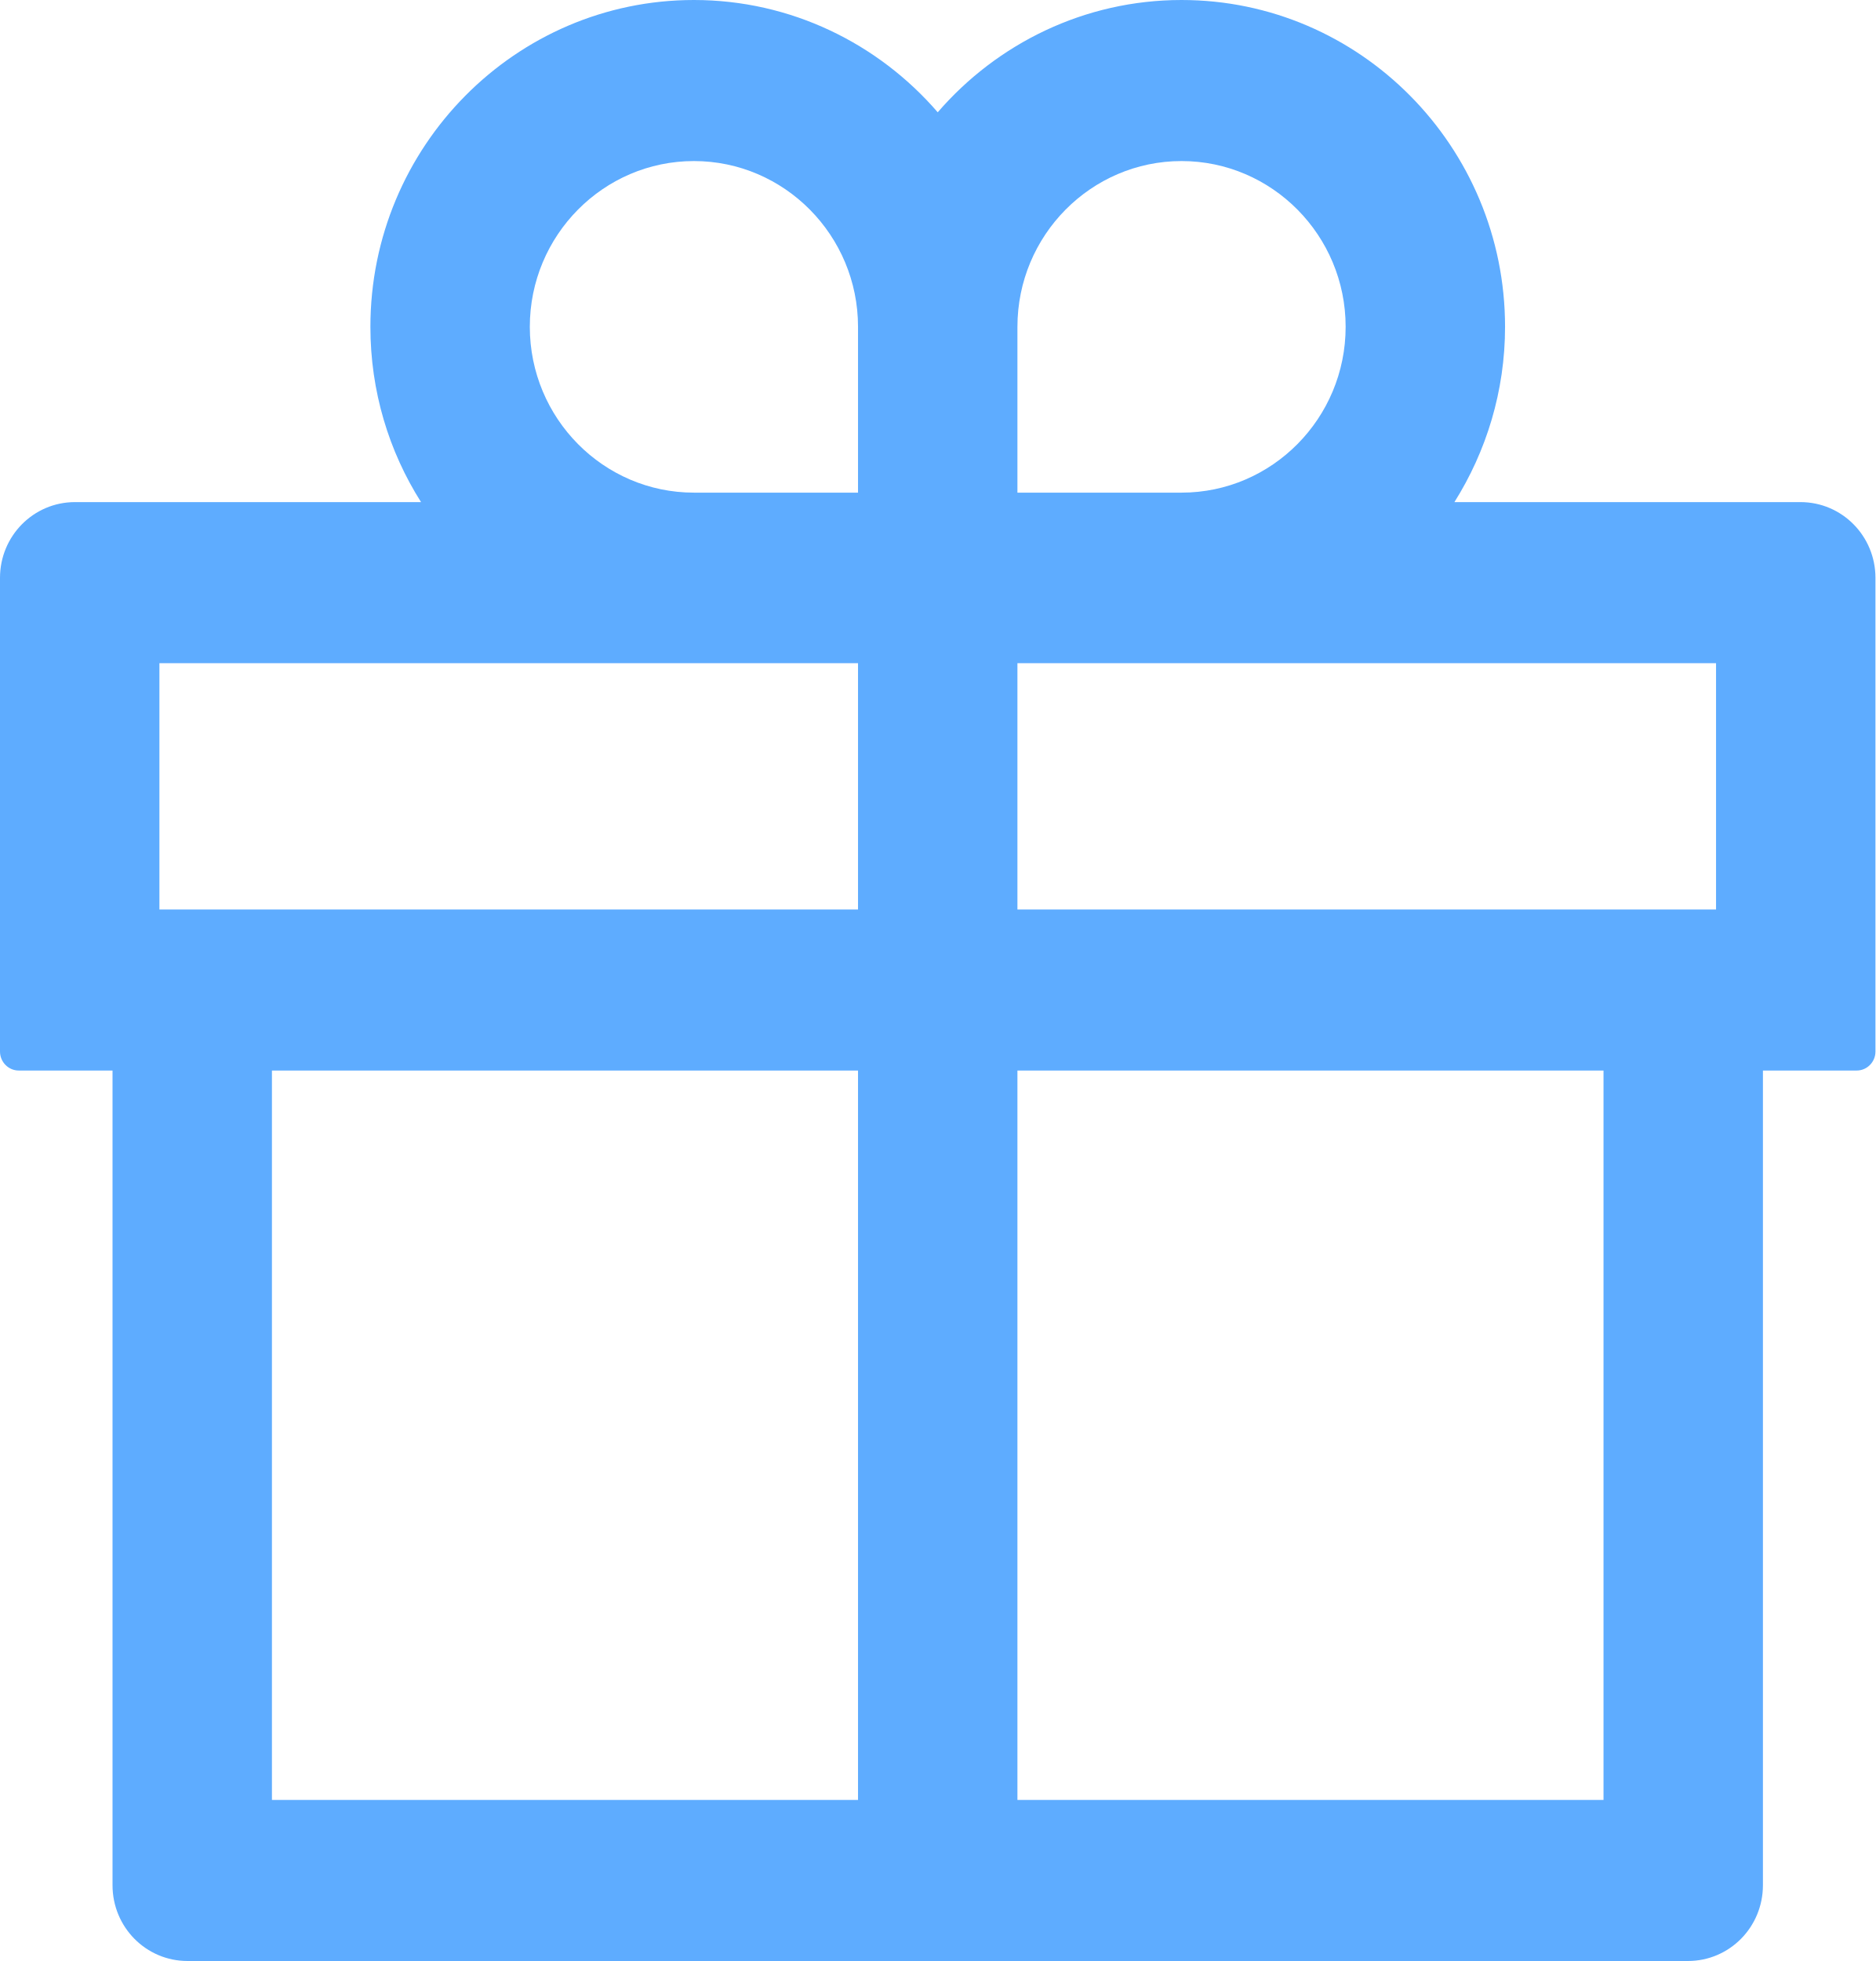
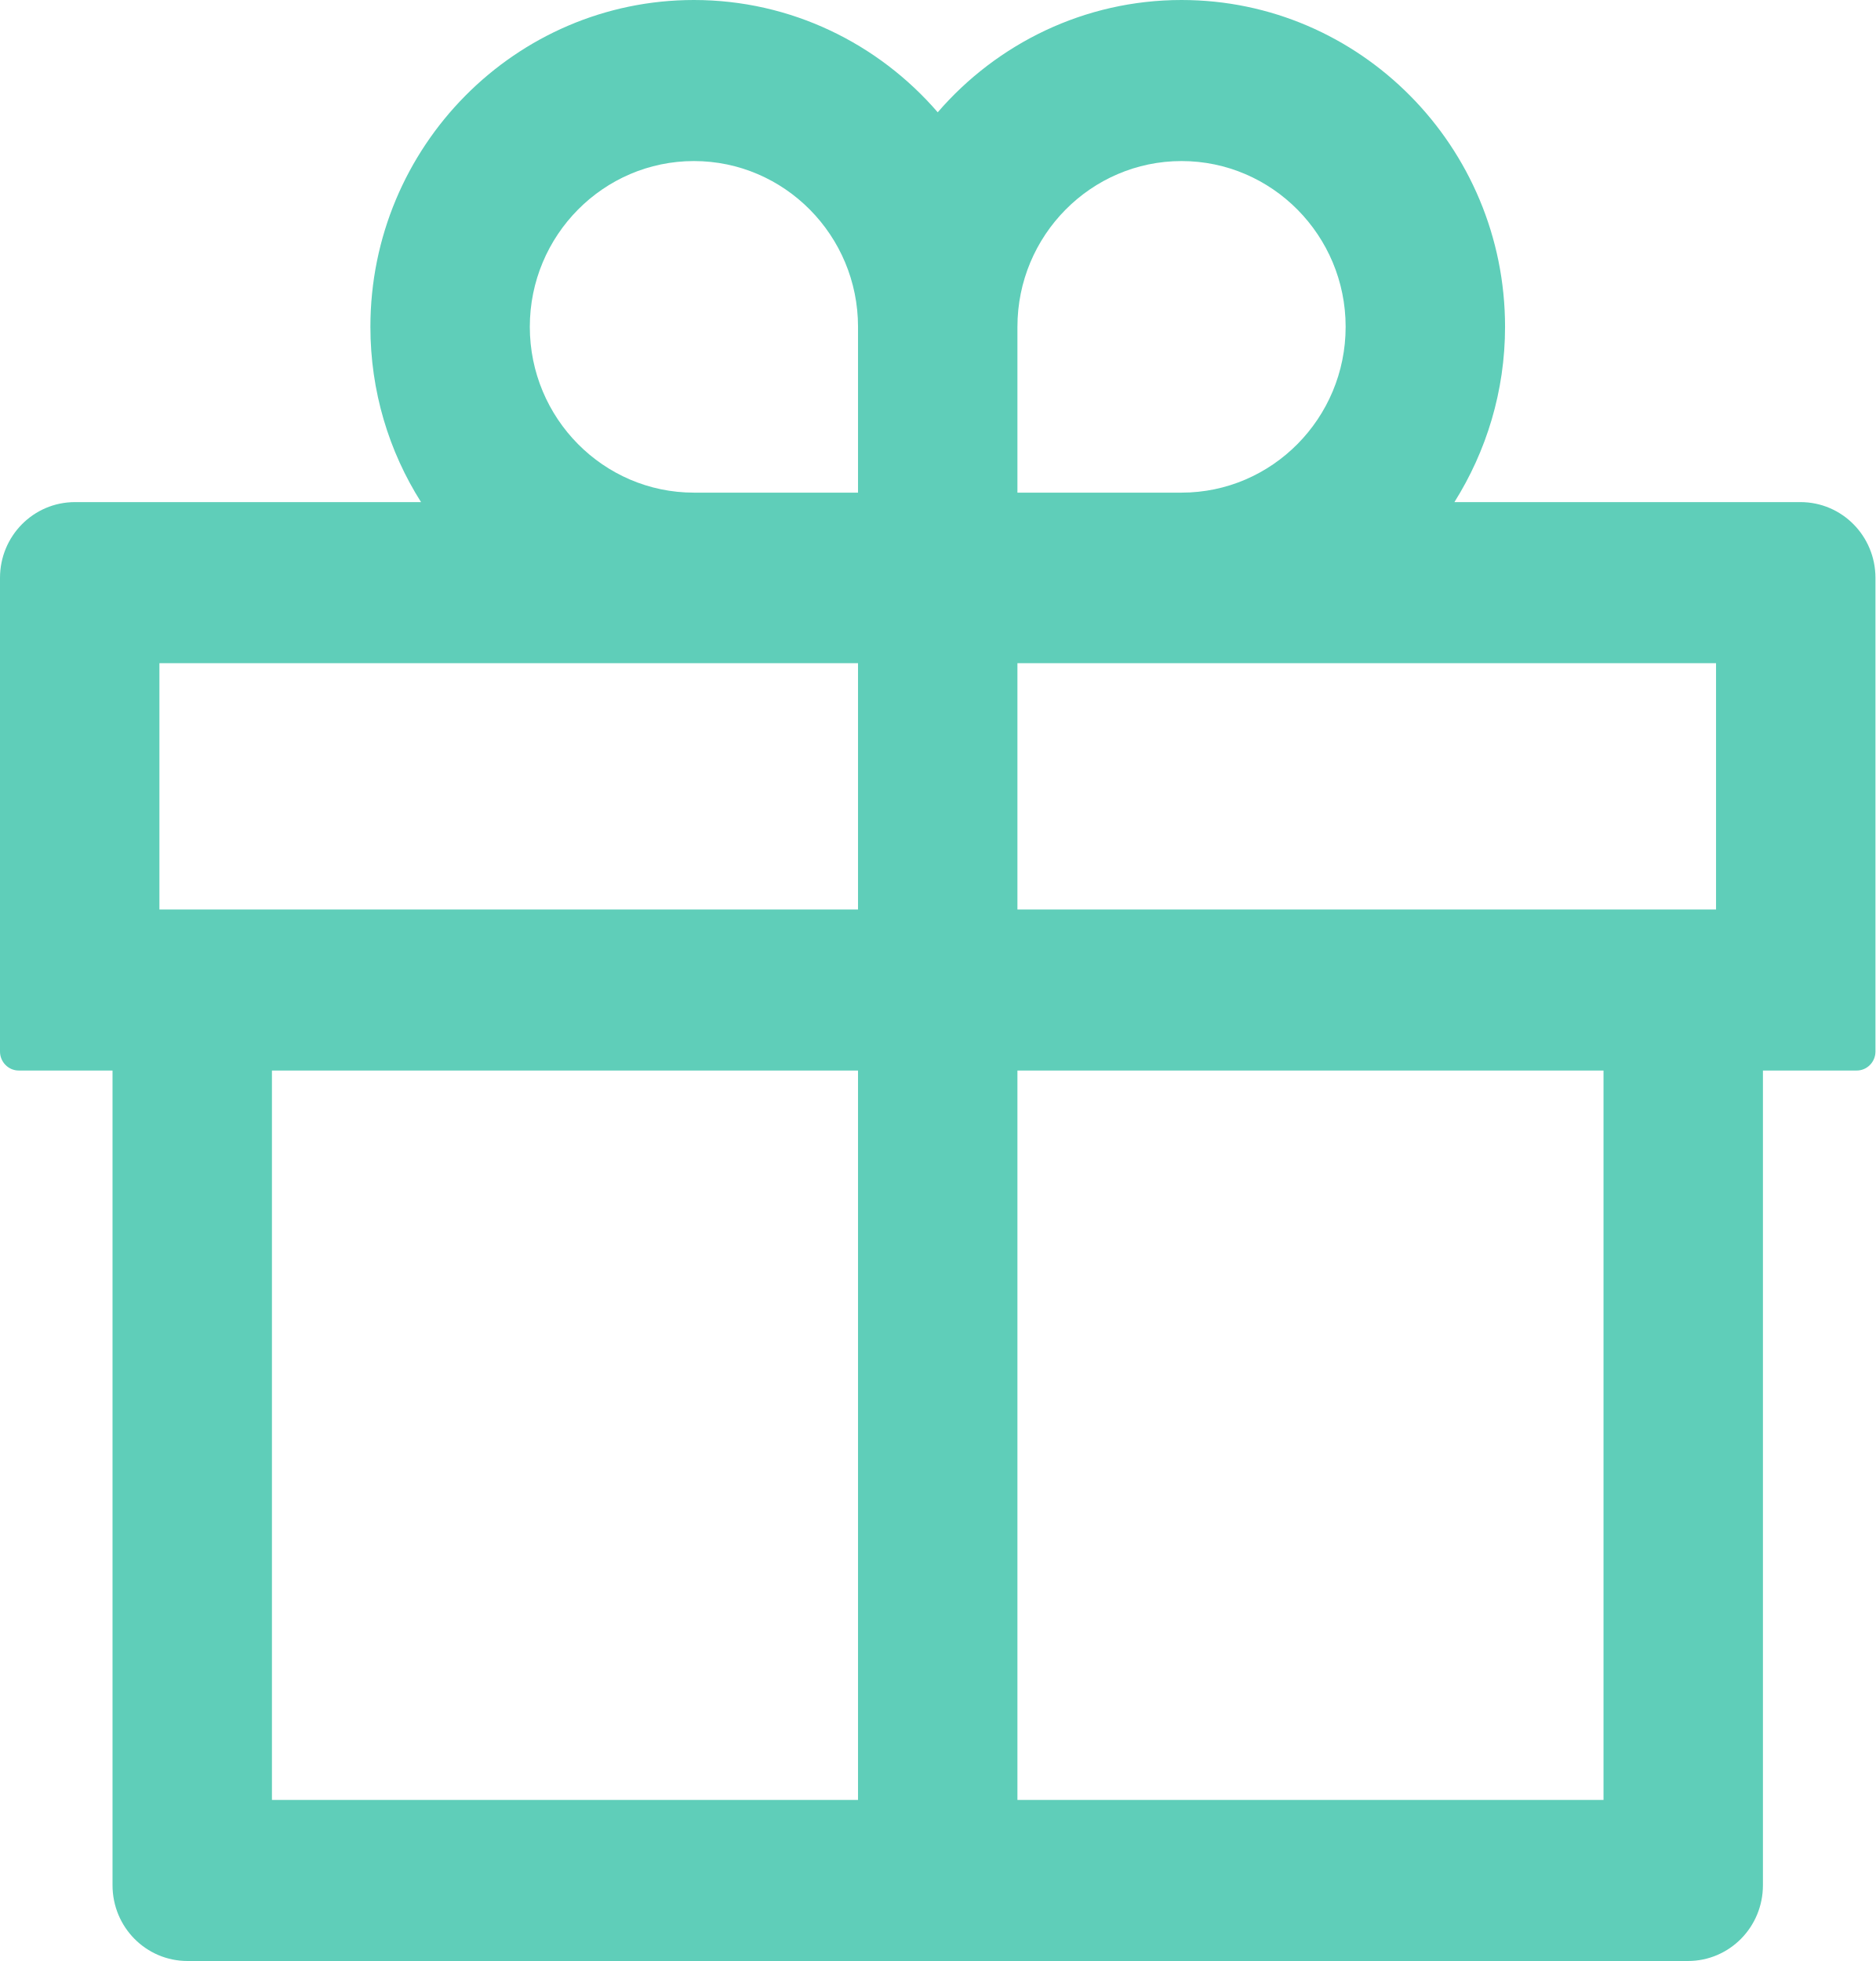
<svg xmlns="http://www.w3.org/2000/svg" width="22" height="23" viewBox="0 0 22 23" fill="none">
-   <path d="M21.12 5.889H17.061C17.435 5.294 17.655 4.589 17.655 3.833C17.655 1.719 15.953 0 13.86 0C12.722 0 11.696 0.511 11 1.317C10.304 0.511 9.278 0 8.14 0C6.047 0 4.345 1.719 4.345 3.833C4.345 4.589 4.562 5.294 4.939 5.889H0.88C0.393 5.889 0 6.286 0 6.778V12.333C0 12.456 0.099 12.556 0.22 12.556H1.32V22.111C1.32 22.603 1.713 23 2.2 23H19.8C20.287 23 20.68 22.603 20.68 22.111V12.556H21.78C21.901 12.556 22 12.456 22 12.333V6.778C22 6.286 21.607 5.889 21.12 5.889ZM11.935 3.833C11.935 2.761 12.799 1.889 13.86 1.889C14.921 1.889 15.785 2.761 15.785 3.833C15.785 4.906 14.921 5.778 13.86 5.778H11.935V3.833ZM8.14 1.889C9.201 1.889 10.065 2.761 10.065 3.833V5.778H8.14C7.079 5.778 6.215 4.906 6.215 3.833C6.215 2.761 7.079 1.889 8.14 1.889ZM1.87 10.667V7.778H10.065V10.667H1.87ZM3.19 12.556H10.065V21.111H3.19V12.556ZM18.81 21.111H11.935V12.556H18.81V21.111ZM20.13 10.667H11.935V7.778H20.13V10.667Z" fill="#007CFF" fill-opacity="0.63" />
+   <path d="M21.12 5.889H17.061C17.435 5.294 17.655 4.589 17.655 3.833C17.655 1.719 15.953 0 13.86 0C12.722 0 11.696 0.511 11 1.317C10.304 0.511 9.278 0 8.14 0C6.047 0 4.345 1.719 4.345 3.833C4.345 4.589 4.562 5.294 4.939 5.889H0.88C0.393 5.889 0 6.286 0 6.778V12.333C0 12.456 0.099 12.556 0.22 12.556H1.32V22.111C1.32 22.603 1.713 23 2.2 23H19.8C20.287 23 20.68 22.603 20.68 22.111V12.556H21.78C21.901 12.556 22 12.456 22 12.333V6.778C22 6.286 21.607 5.889 21.12 5.889ZM11.935 3.833C11.935 2.761 12.799 1.889 13.86 1.889C14.921 1.889 15.785 2.761 15.785 3.833C15.785 4.906 14.921 5.778 13.86 5.778H11.935V3.833ZM8.14 1.889C9.201 1.889 10.065 2.761 10.065 3.833V5.778H8.14C7.079 5.778 6.215 4.906 6.215 3.833C6.215 2.761 7.079 1.889 8.14 1.889ZM1.87 10.667V7.778H10.065V10.667H1.87ZM3.19 12.556H10.065V21.111H3.19V12.556ZM18.81 21.111H11.935V12.556H18.81V21.111ZM20.13 10.667H11.935V7.778H20.13V10.667Z" fill="#02B290" fill-opacity="0.63" />
</svg>
